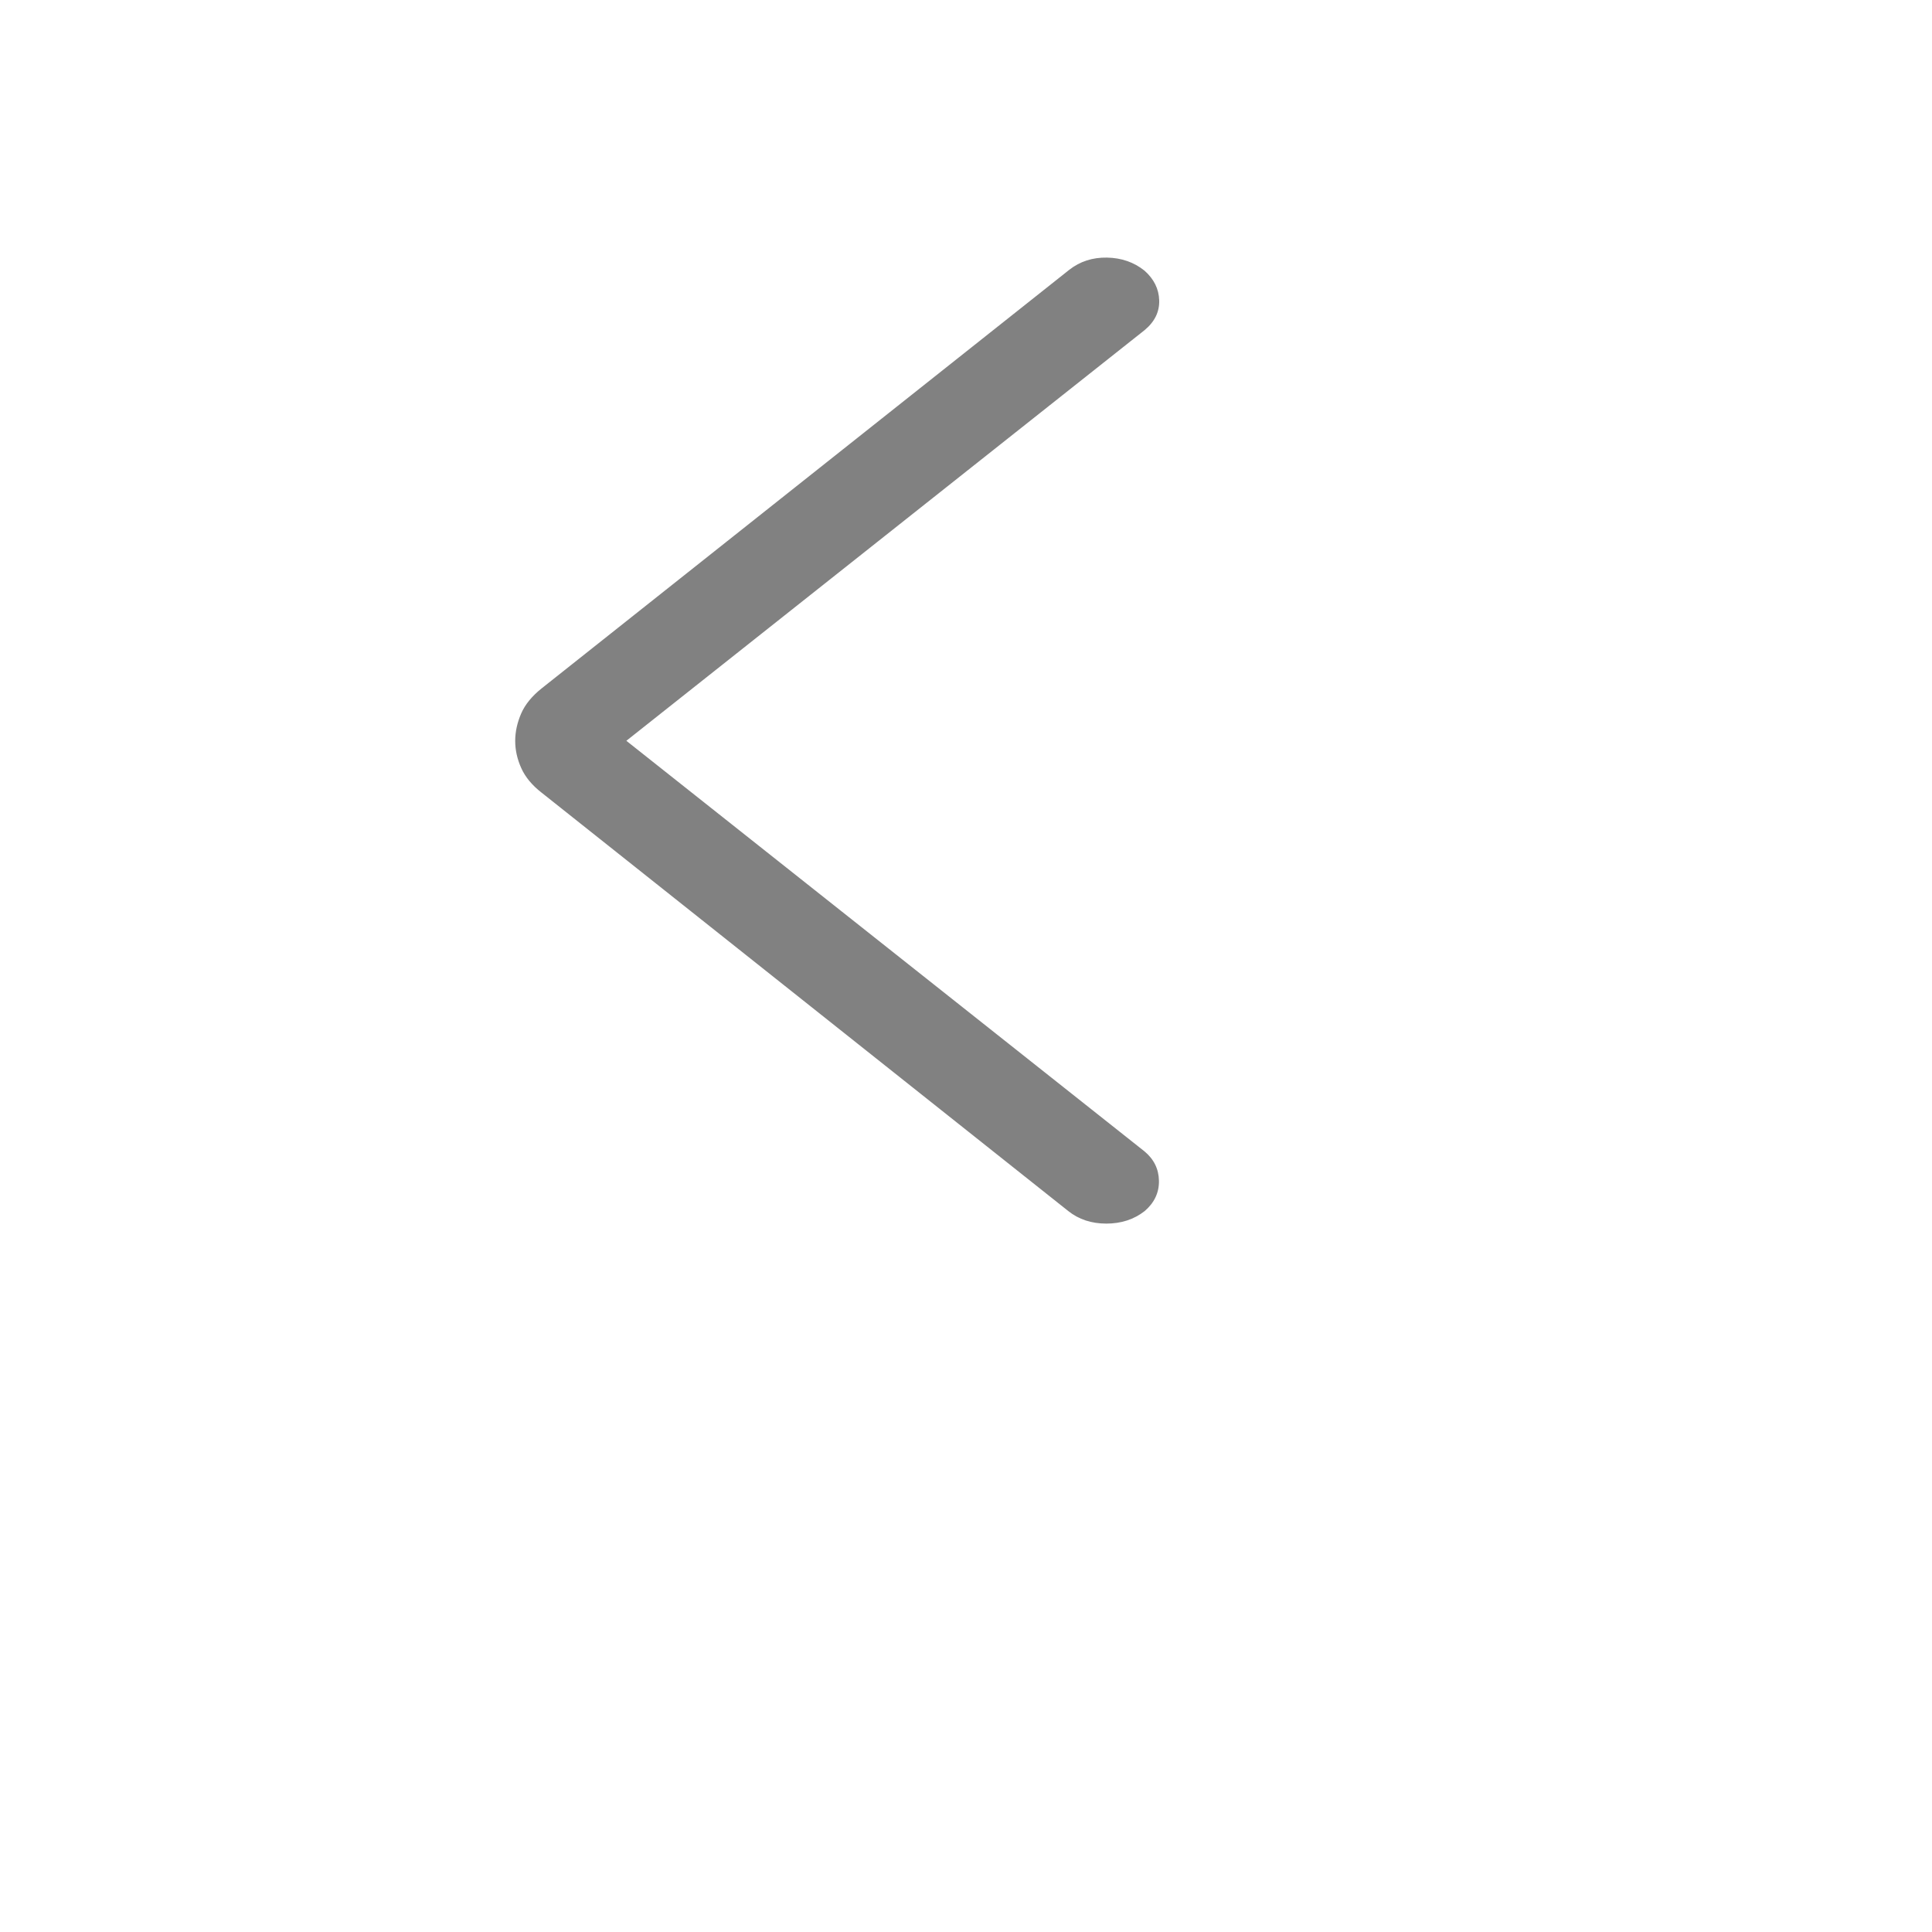
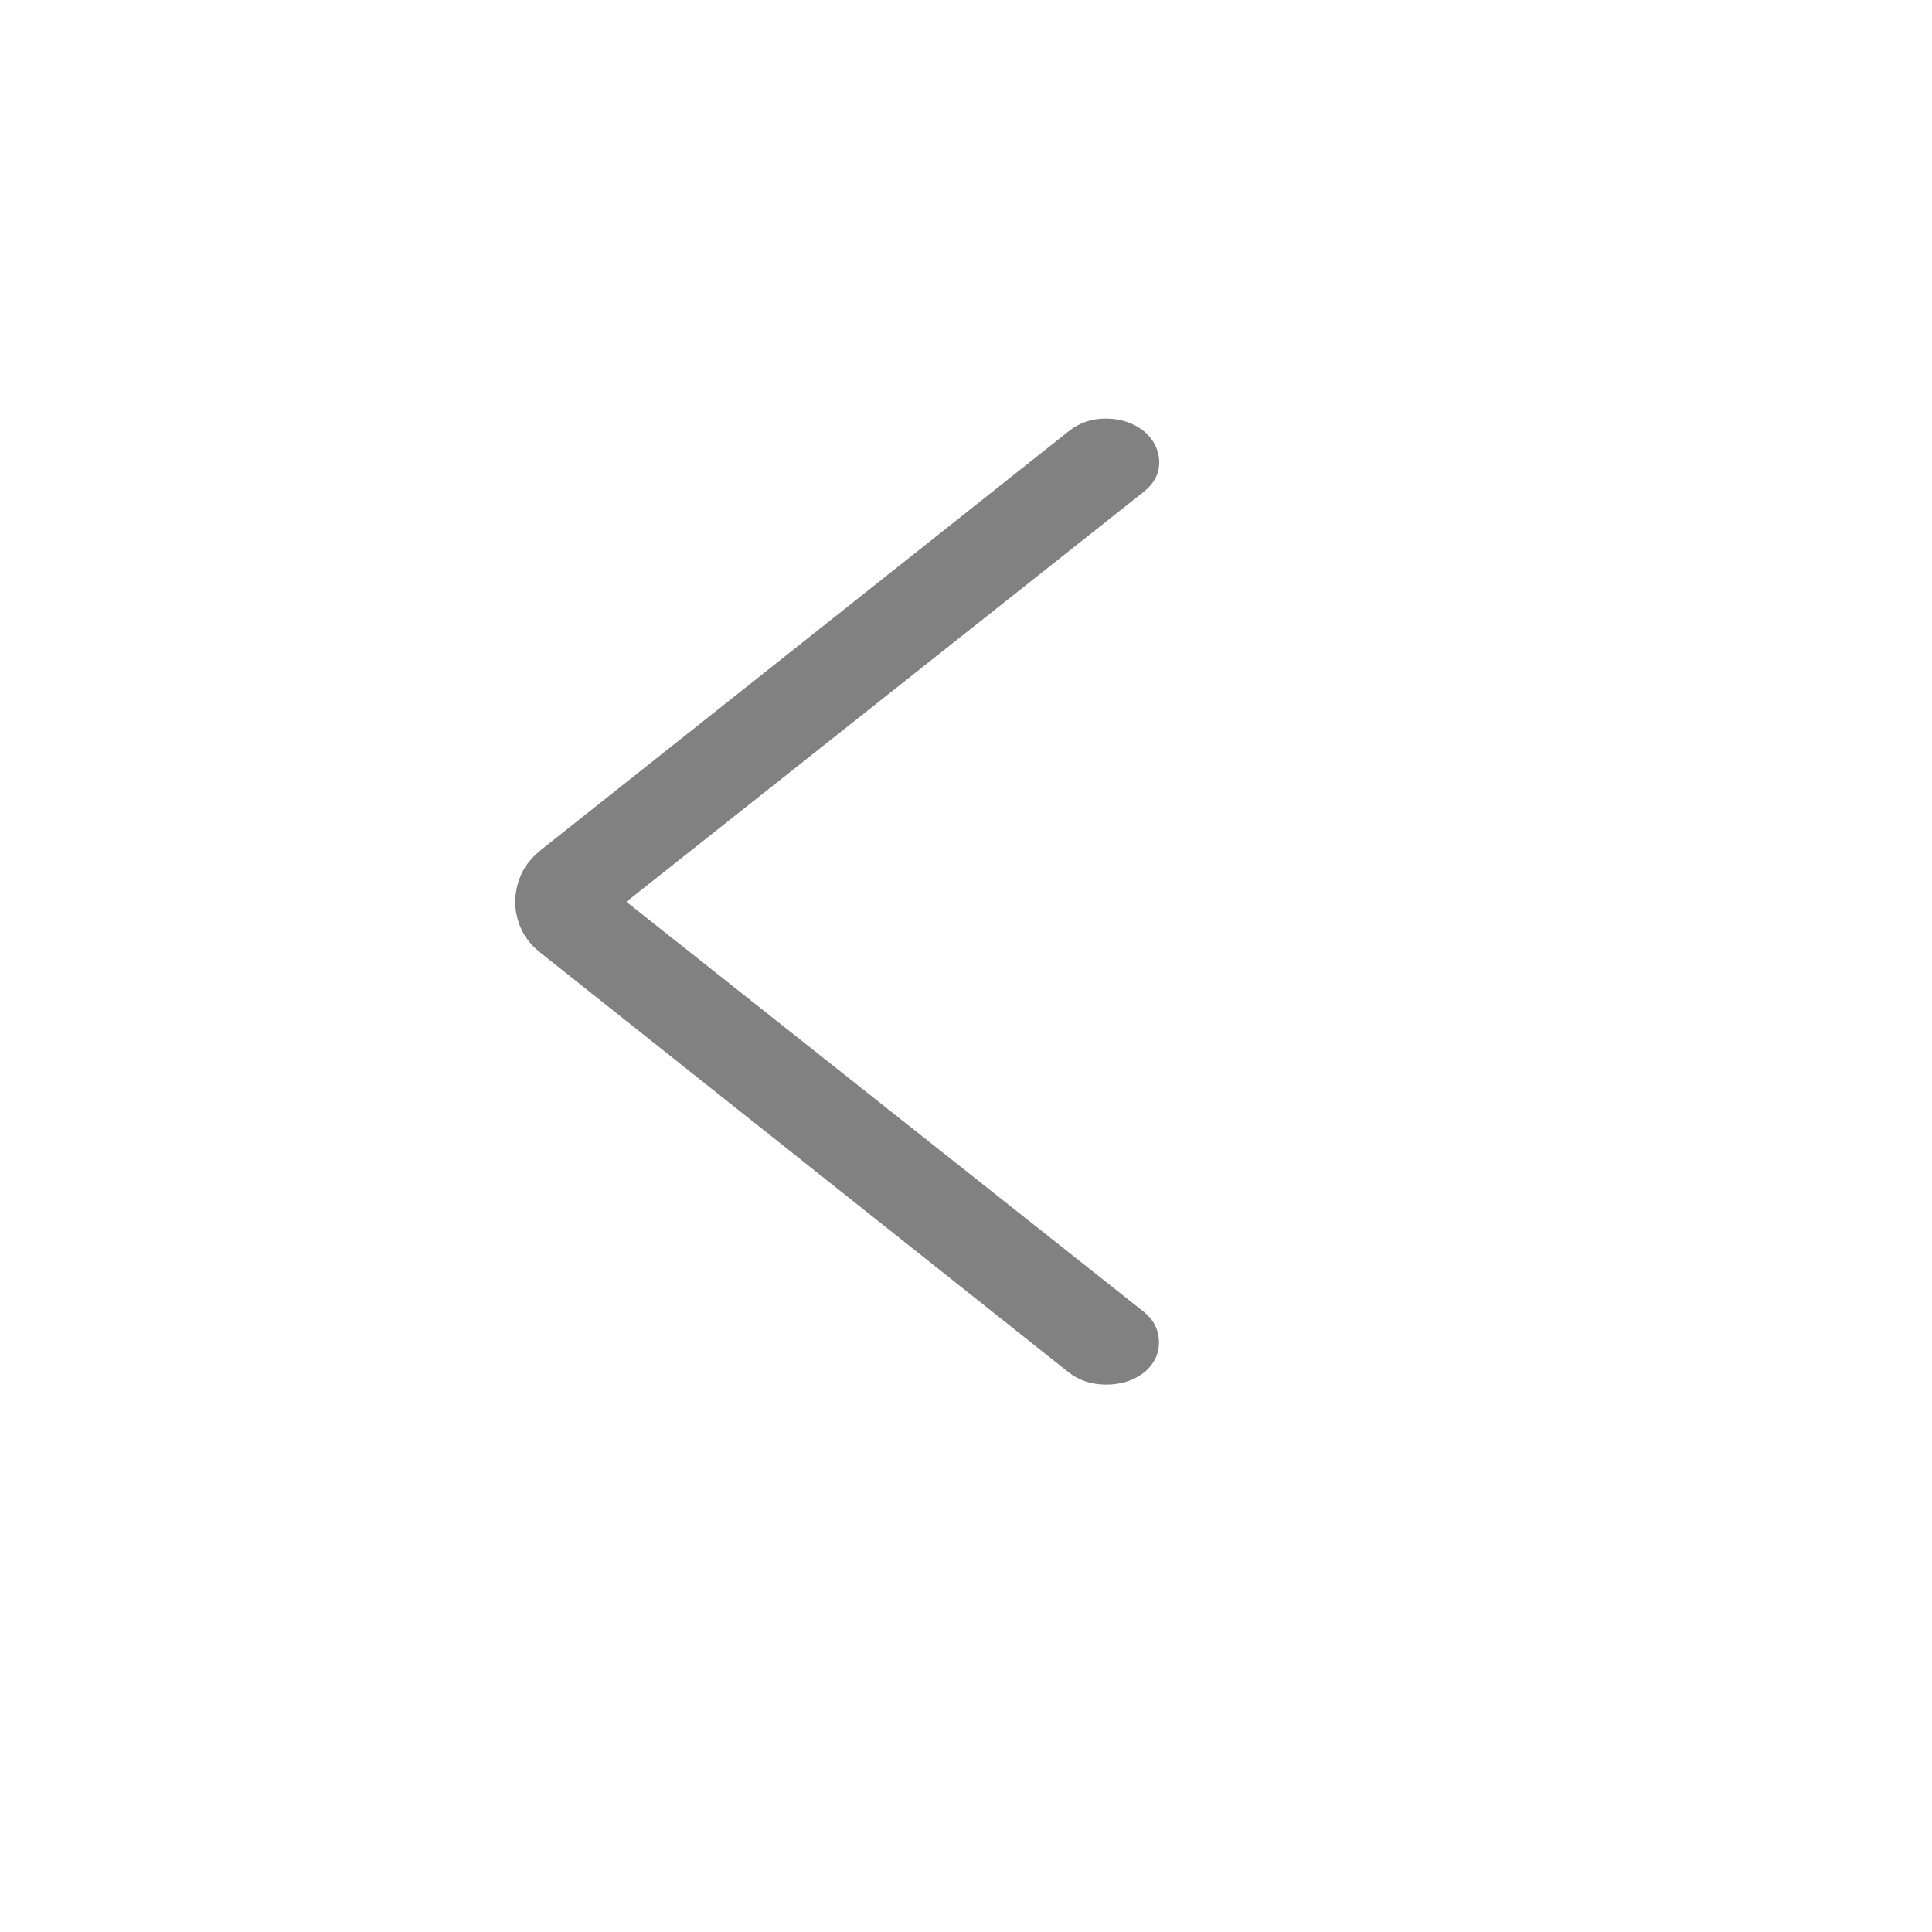
- <svg xmlns="http://www.w3.org/2000/svg" width="30" height="30" viewBox="0 0 30 30" fill="none">
+ <svg xmlns="http://www.w3.org/2000/svg" width="30" height="30" viewBox="0 0 30 25" fill="none">
  <mask id="mask0_292_1650" style="mask-type:alpha" maskUnits="userSpaceOnUse" x="0" y="0" width="30" height="30">
    <rect width="30" height="30" fill="#D9D9D9" />
  </mask>
  <g mask="url(#mask0_292_1650)">
    <path d="M9.726 11.503L17.771 17.878C17.918 18 17.993 18.153 17.996 18.336C17.999 18.519 17.925 18.676 17.775 18.805C17.609 18.935 17.41 19 17.179 19C16.948 19 16.751 18.935 16.588 18.805L8.412 12.31C8.263 12.195 8.157 12.067 8.094 11.927C8.031 11.787 8 11.646 8 11.505C8 11.364 8.031 11.223 8.092 11.081C8.153 10.94 8.26 10.809 8.412 10.688L16.604 4.189C16.77 4.059 16.966 3.996 17.189 4C17.413 4.004 17.607 4.071 17.771 4.202C17.918 4.332 17.995 4.486 18 4.665C18.005 4.843 17.929 4.998 17.771 5.128L9.726 11.503Z" fill="#818181" />
  </g>
</svg>
